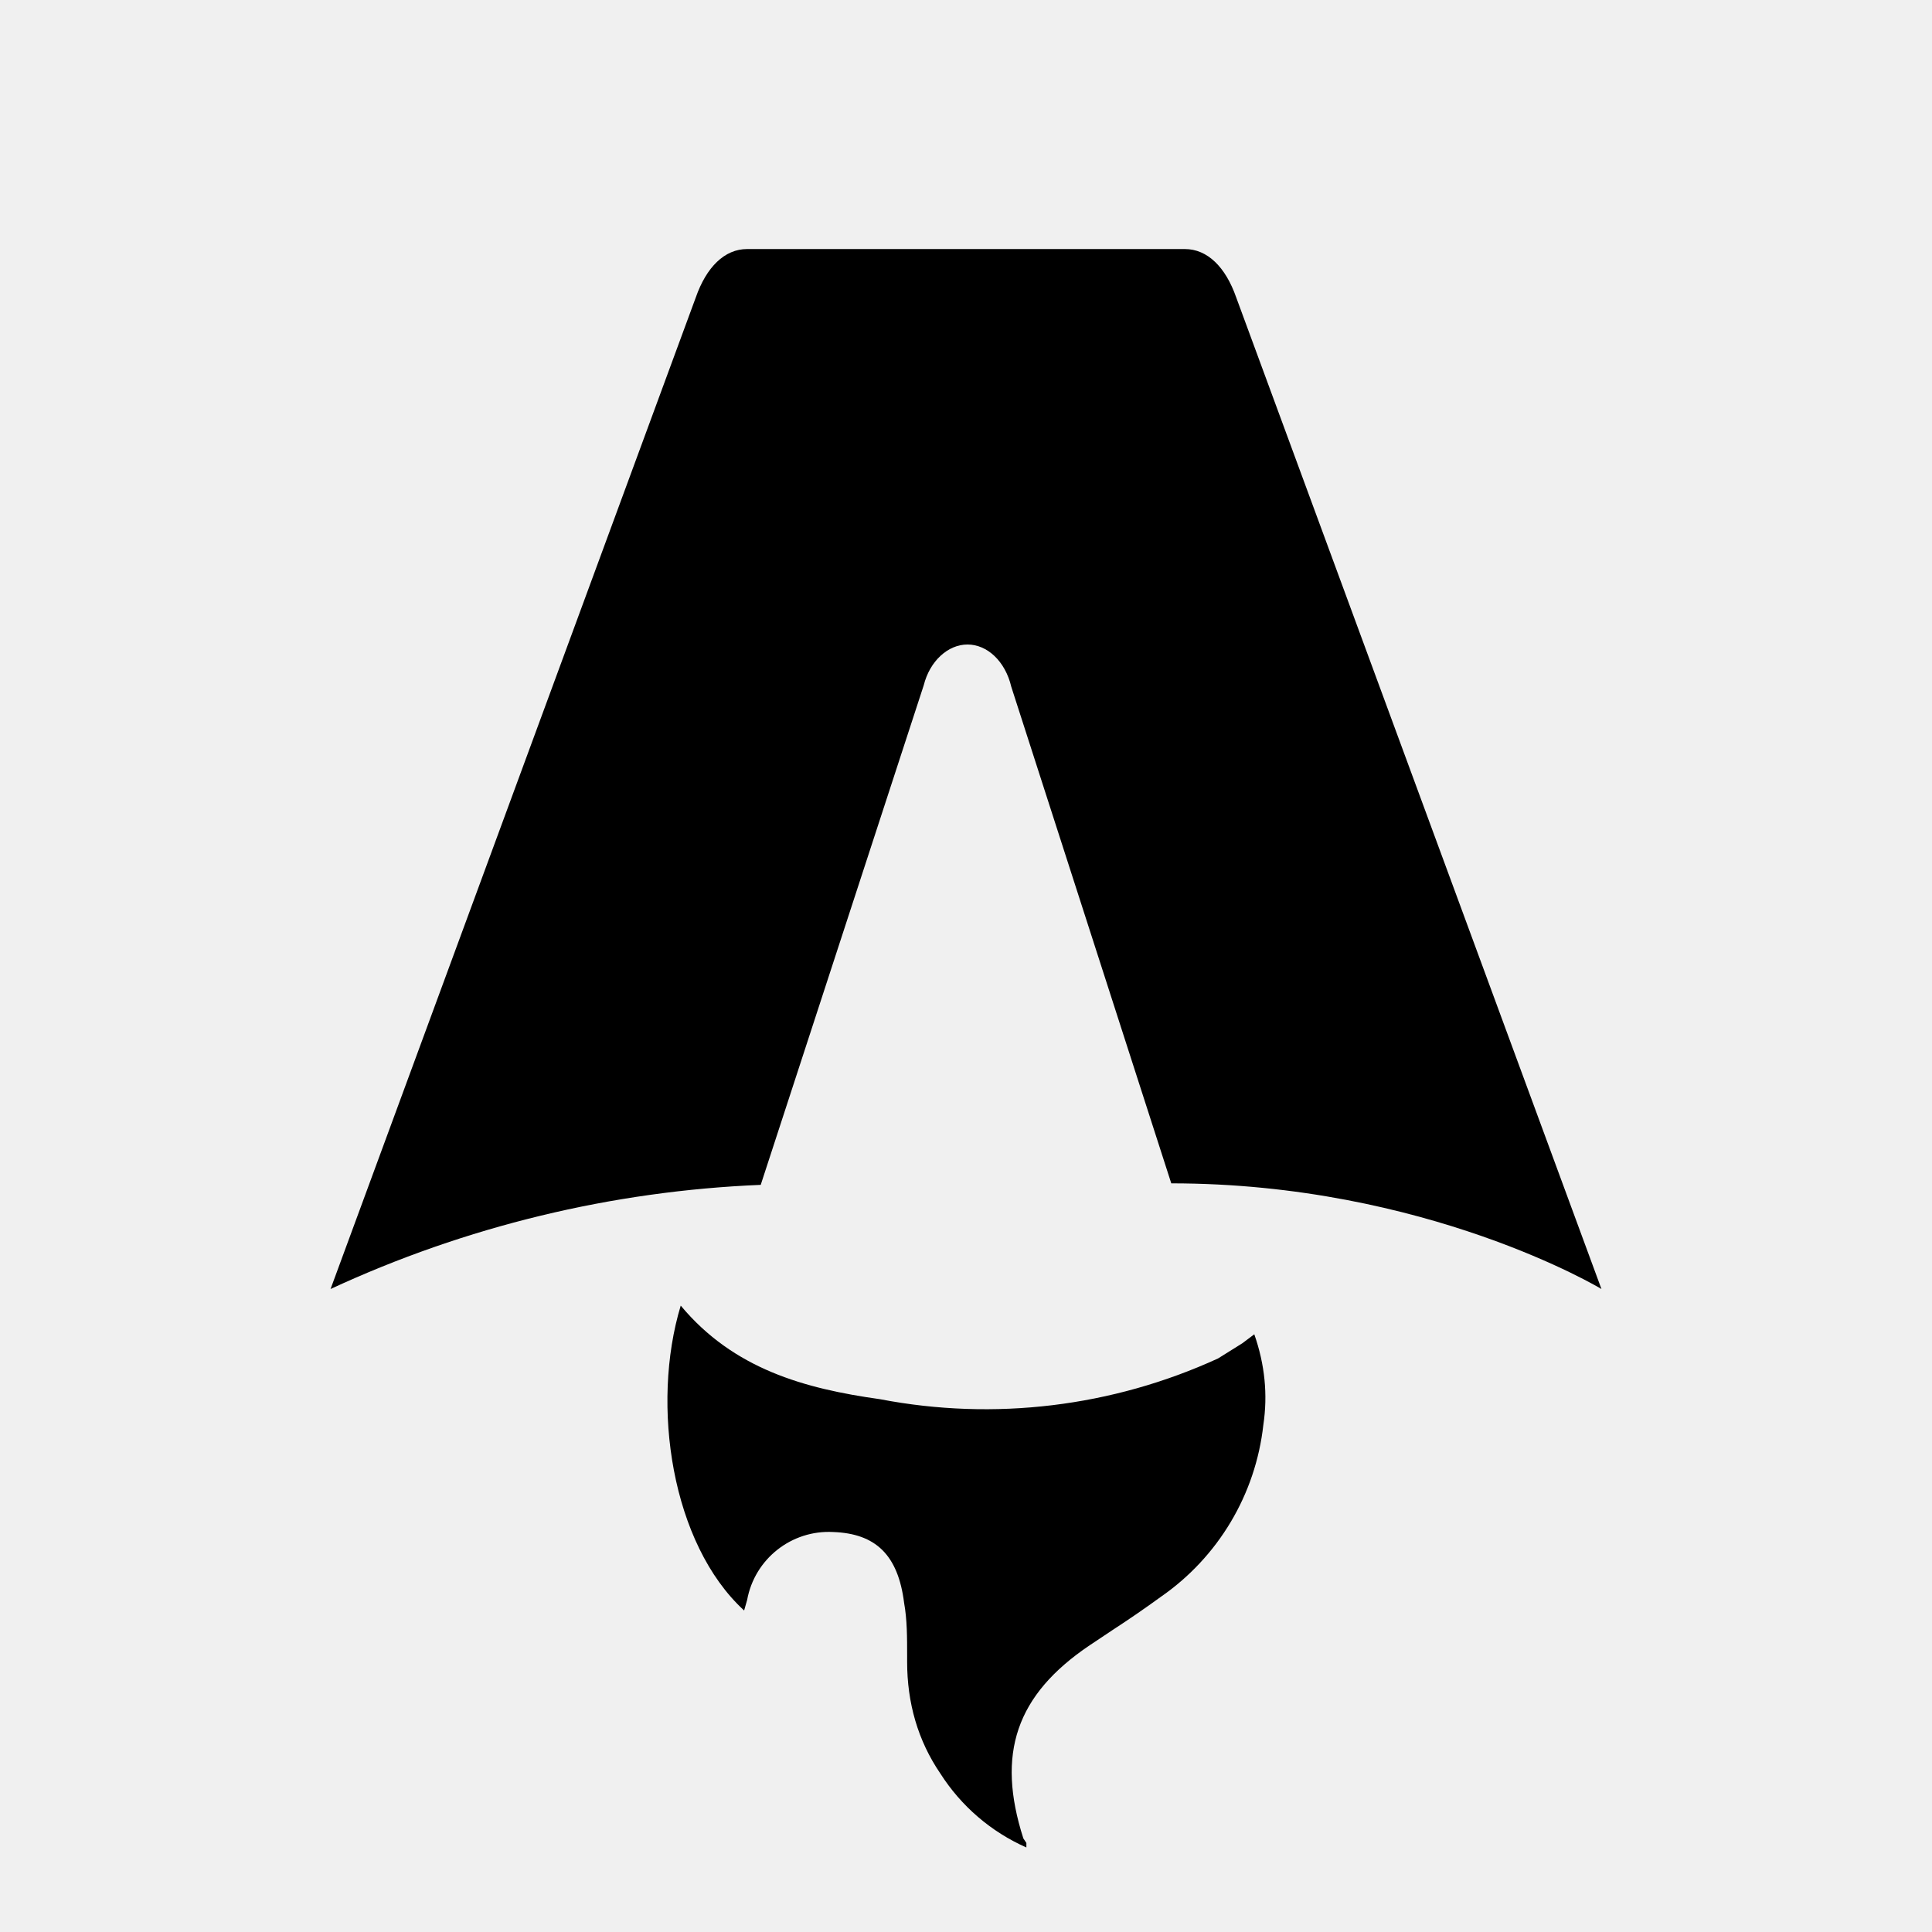
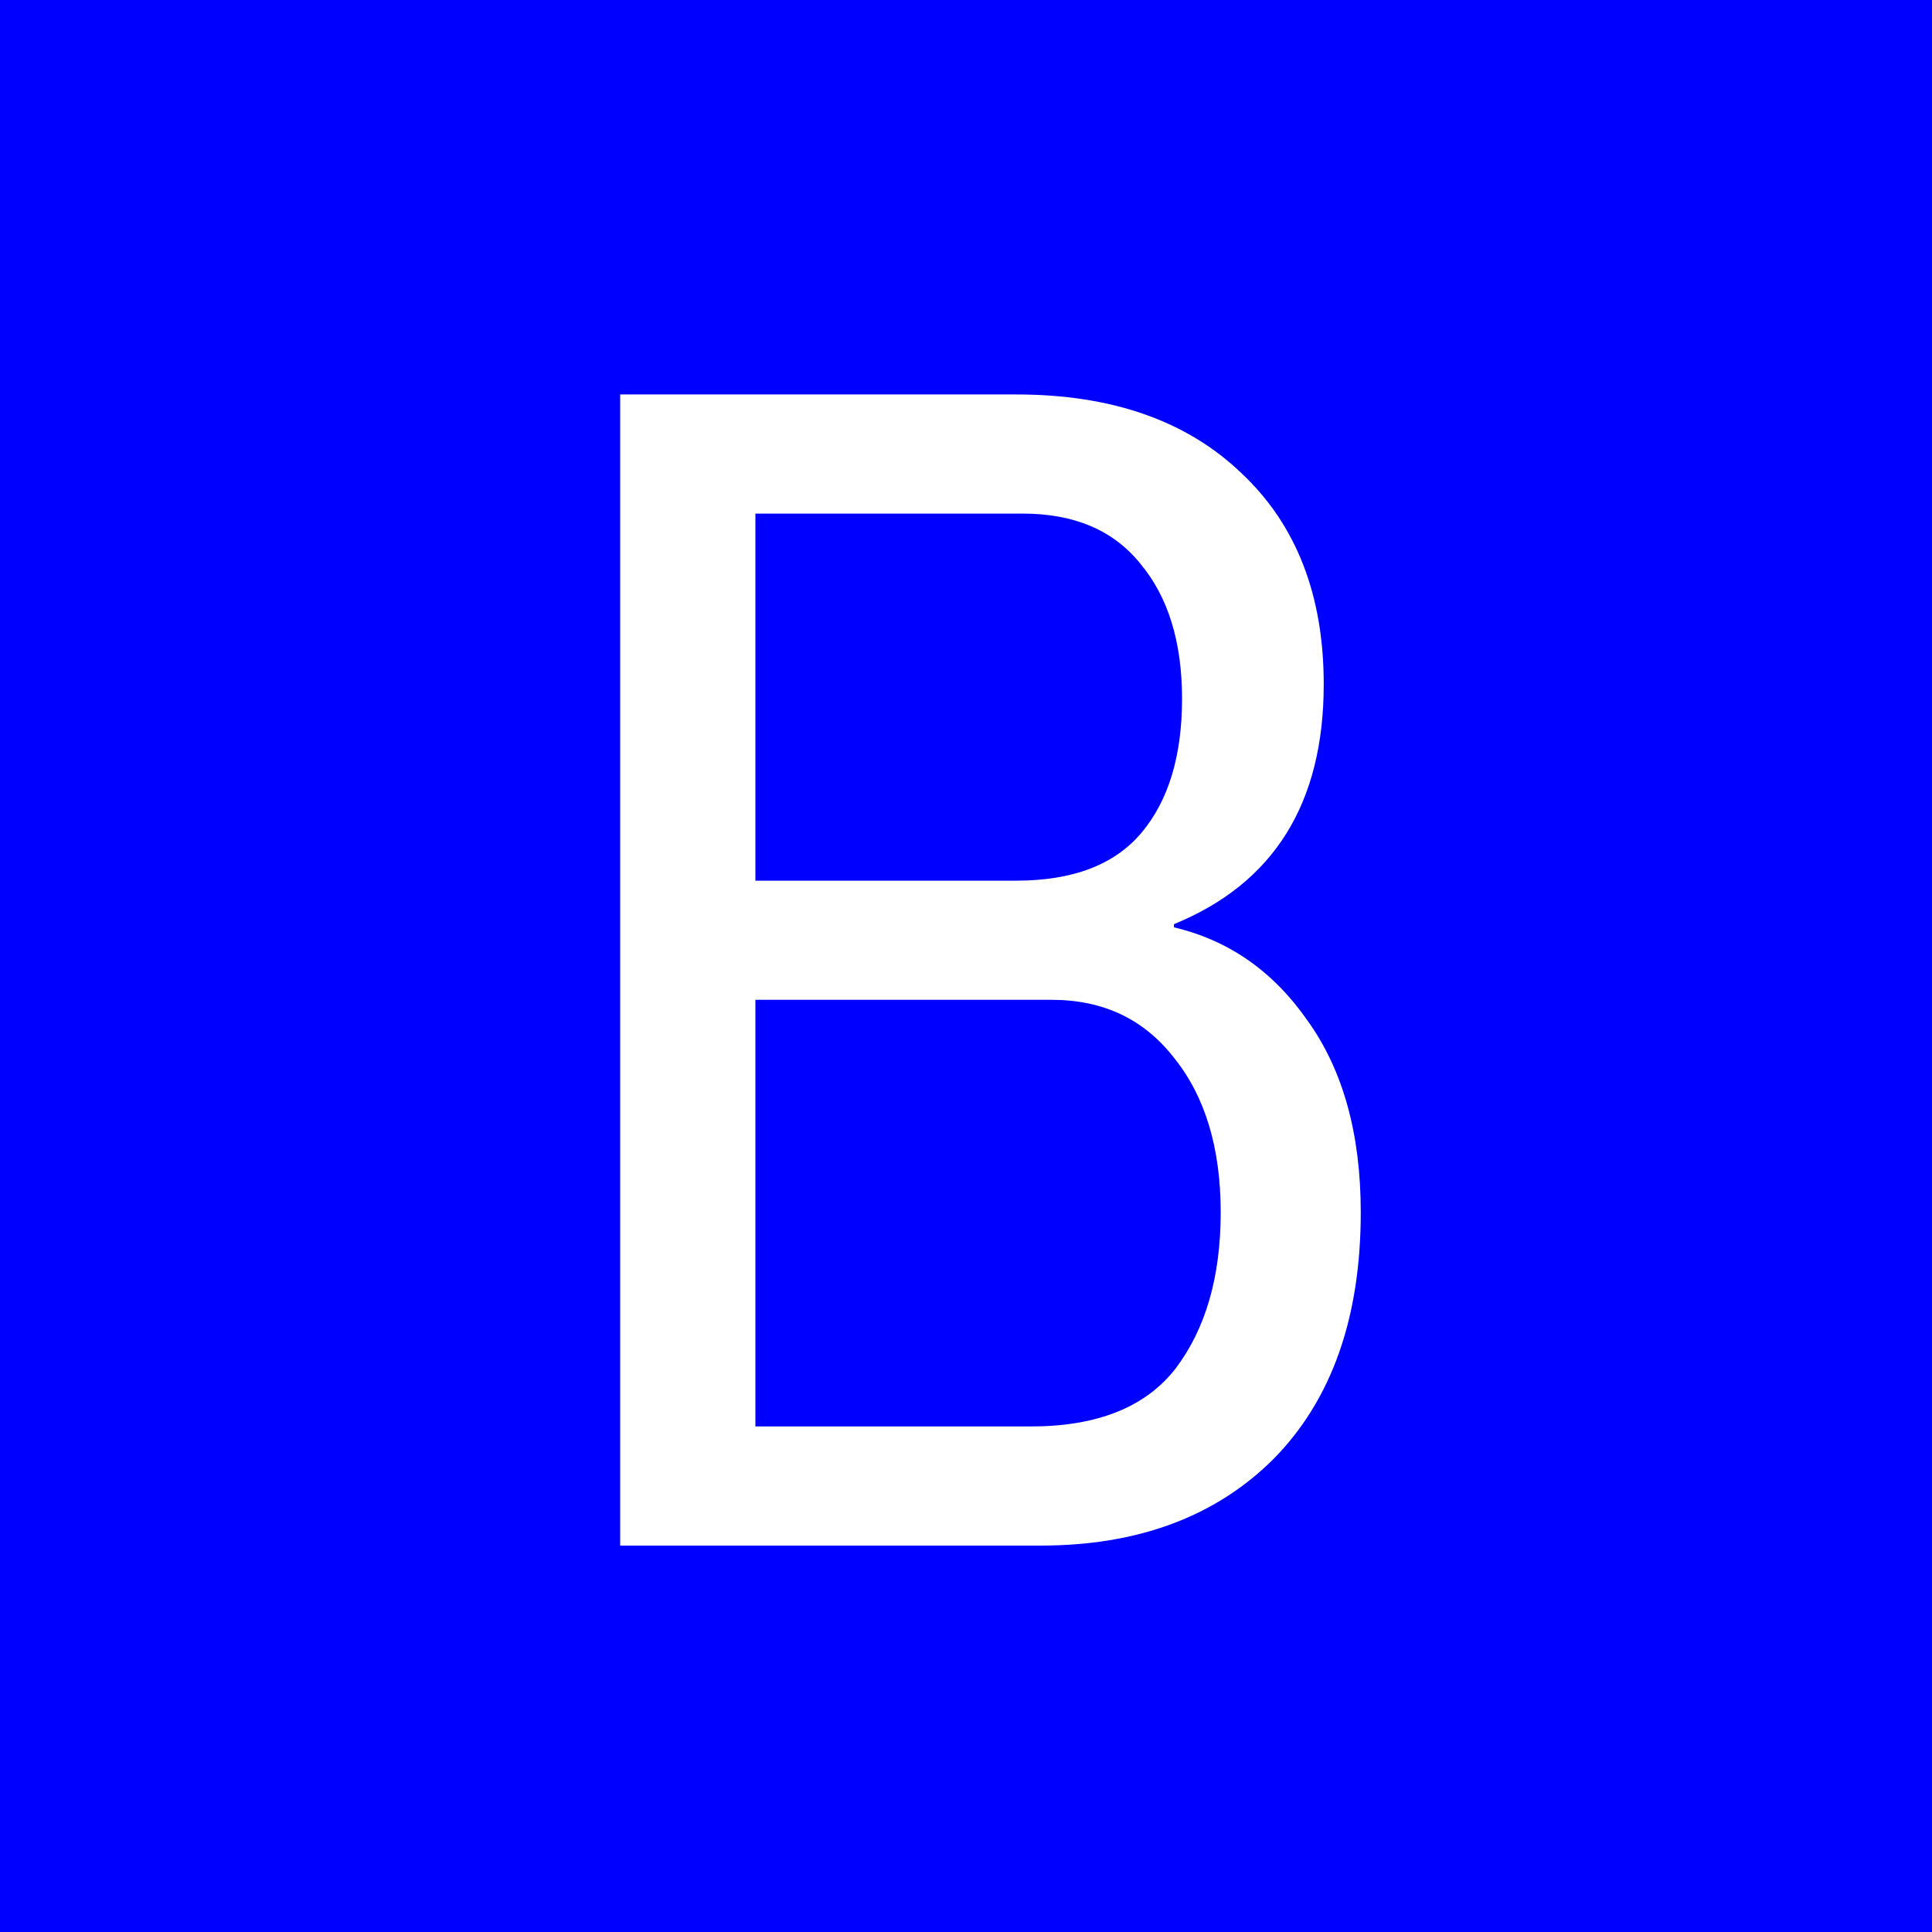
- <svg xmlns="http://www.w3.org/2000/svg" fill="none" viewBox="0 0 128 128">
-   <path d="M50.4 78.5a75.1 75.1 0 0 0-28.5 6.9l24.2-65.7c.7-2 1.9-3.2 3.4-3.2h29c1.5 0 2.7 1.2 3.4 3.2l24.2 65.7s-11.6-7-28.5-7L67 45.5c-.4-1.7-1.6-2.8-2.9-2.8-1.3 0-2.5 1.1-2.9 2.7L50.4 78.5Zm-1.1 28.2Zm-4.2-20.2c-2 6.6-.6 15.8 4.2 20.2a17.5 17.5 0 0 1 .2-.7 5.5 5.5 0 0 1 5.7-4.5c2.8.1 4.3 1.5 4.7 4.7.2 1.1.2 2.3.2 3.5v.4c0 2.7.7 5.2 2.2 7.4a13 13 0 0 0 5.7 4.9v-.3l-.2-.3c-1.8-5.6-.5-9.5 4.4-12.8l1.5-1a73 73 0 0 0 3.2-2.2 16 16 0 0 0 6.8-11.4c.3-2 .1-4-.6-6l-.8.6-1.6 1a37 37 0 0 1-22.4 2.7c-5-.7-9.7-2-13.2-6.2Z" />
-   <style>
-         path { fill: #000; }
-         @media (prefers-color-scheme: dark) {
-             path { fill: #FFF; }
-         }
-     </style>
+ <svg xmlns="http://www.w3.org/2000/svg" width="120" height="120" viewBox="0 0 120 120" fill="none">
+   <g clip-path="url(#clip0_323_2)">
+     <rect width="120" height="120" fill="#0000FF" />
+     <path d="M38.52 24.5H63.12C69.053 24.5 73.719 26.133 77.12 29.4C80.519 32.6 82.219 36.967 82.219 42.5C82.219 49.9 79.12 54.867 72.919 57.4V57.6C76.32 58.4 79.086 60.333 81.219 63.4C83.419 66.467 84.519 70.433 84.519 75.3C84.519 81.833 82.719 86.933 79.12 90.6C75.519 94.2 70.686 96 64.62 96H38.52V24.5ZM64.019 88.6C68.153 88.6 71.153 87.4 73.019 85C74.886 82.533 75.82 79.3 75.82 75.3C75.82 71.3 74.853 68.1 72.919 65.7C71.053 63.3 68.519 62.1 65.32 62.1H46.919V88.6H64.019ZM63.12 54.7C66.653 54.7 69.253 53.7 70.919 51.7C72.586 49.7 73.419 46.933 73.419 43.4C73.419 39.867 72.553 37.067 70.82 35C69.153 32.933 66.719 31.9 63.52 31.9H46.919V54.7H63.12Z" fill="white" />
+   </g>
+   <defs>
+     <clipPath id="clip0_323_2">
+       <rect width="120" height="120" fill="white" />
+     </clipPath>
+   </defs>
</svg>
